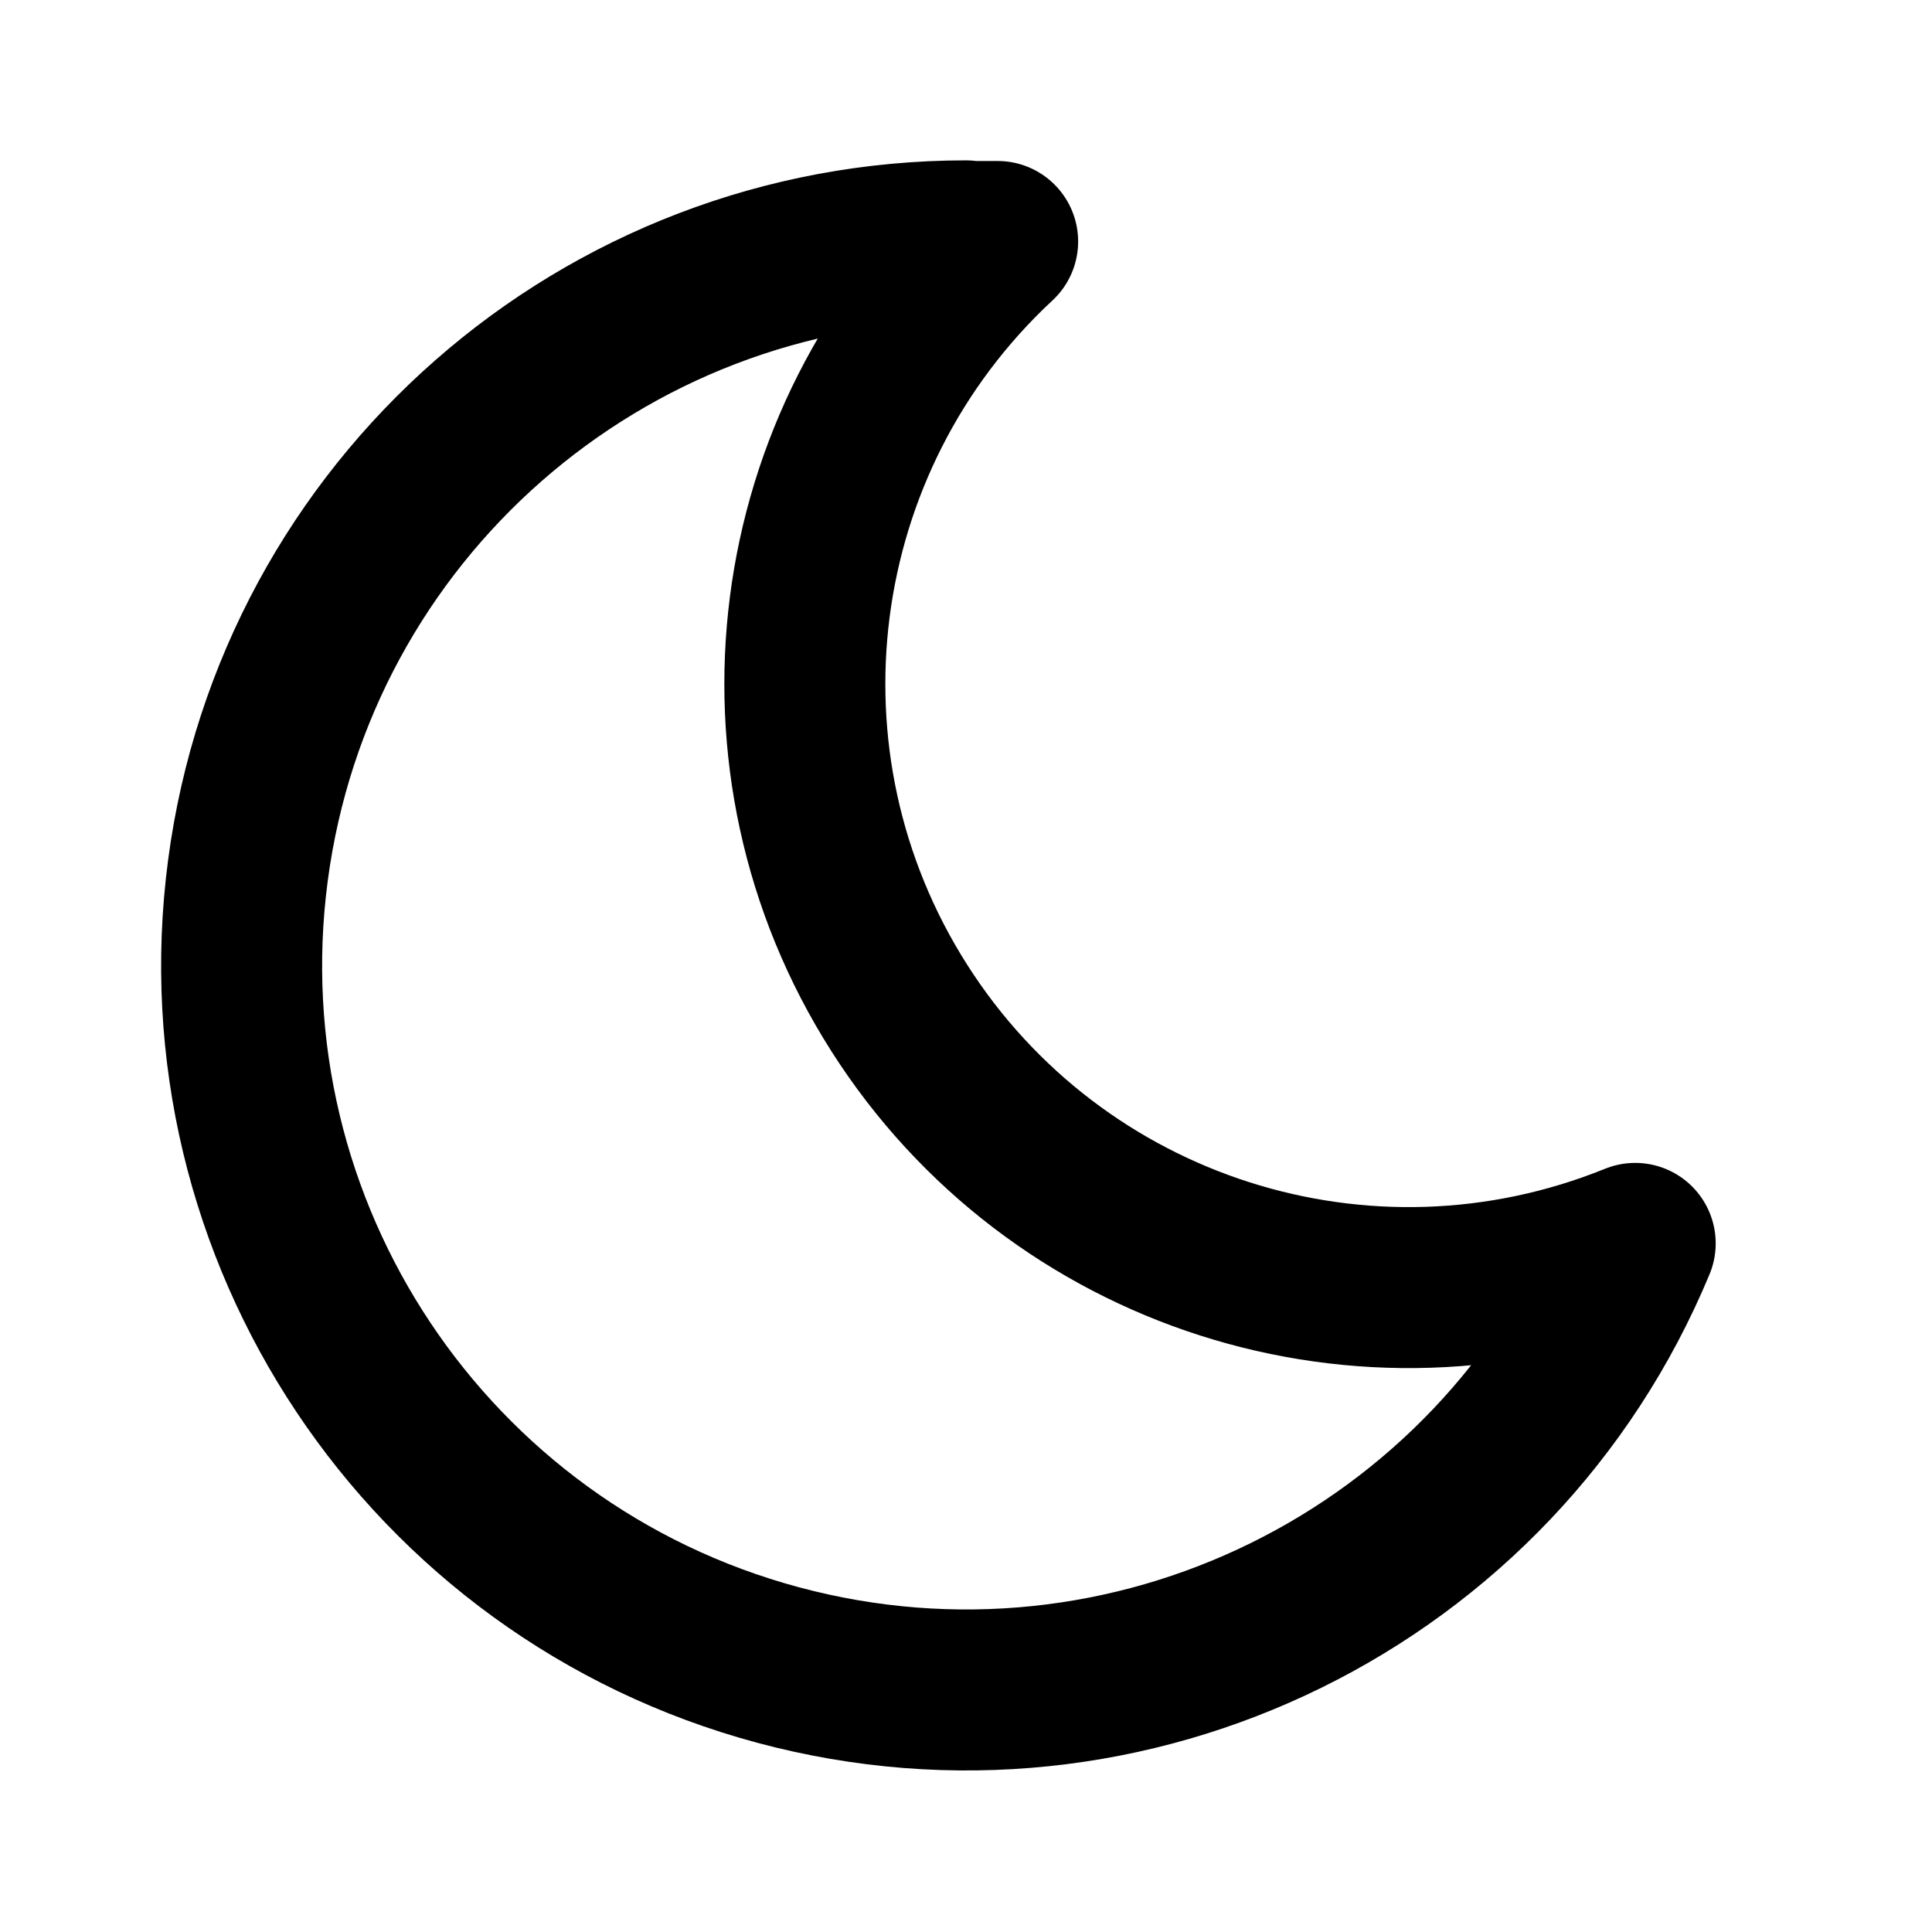
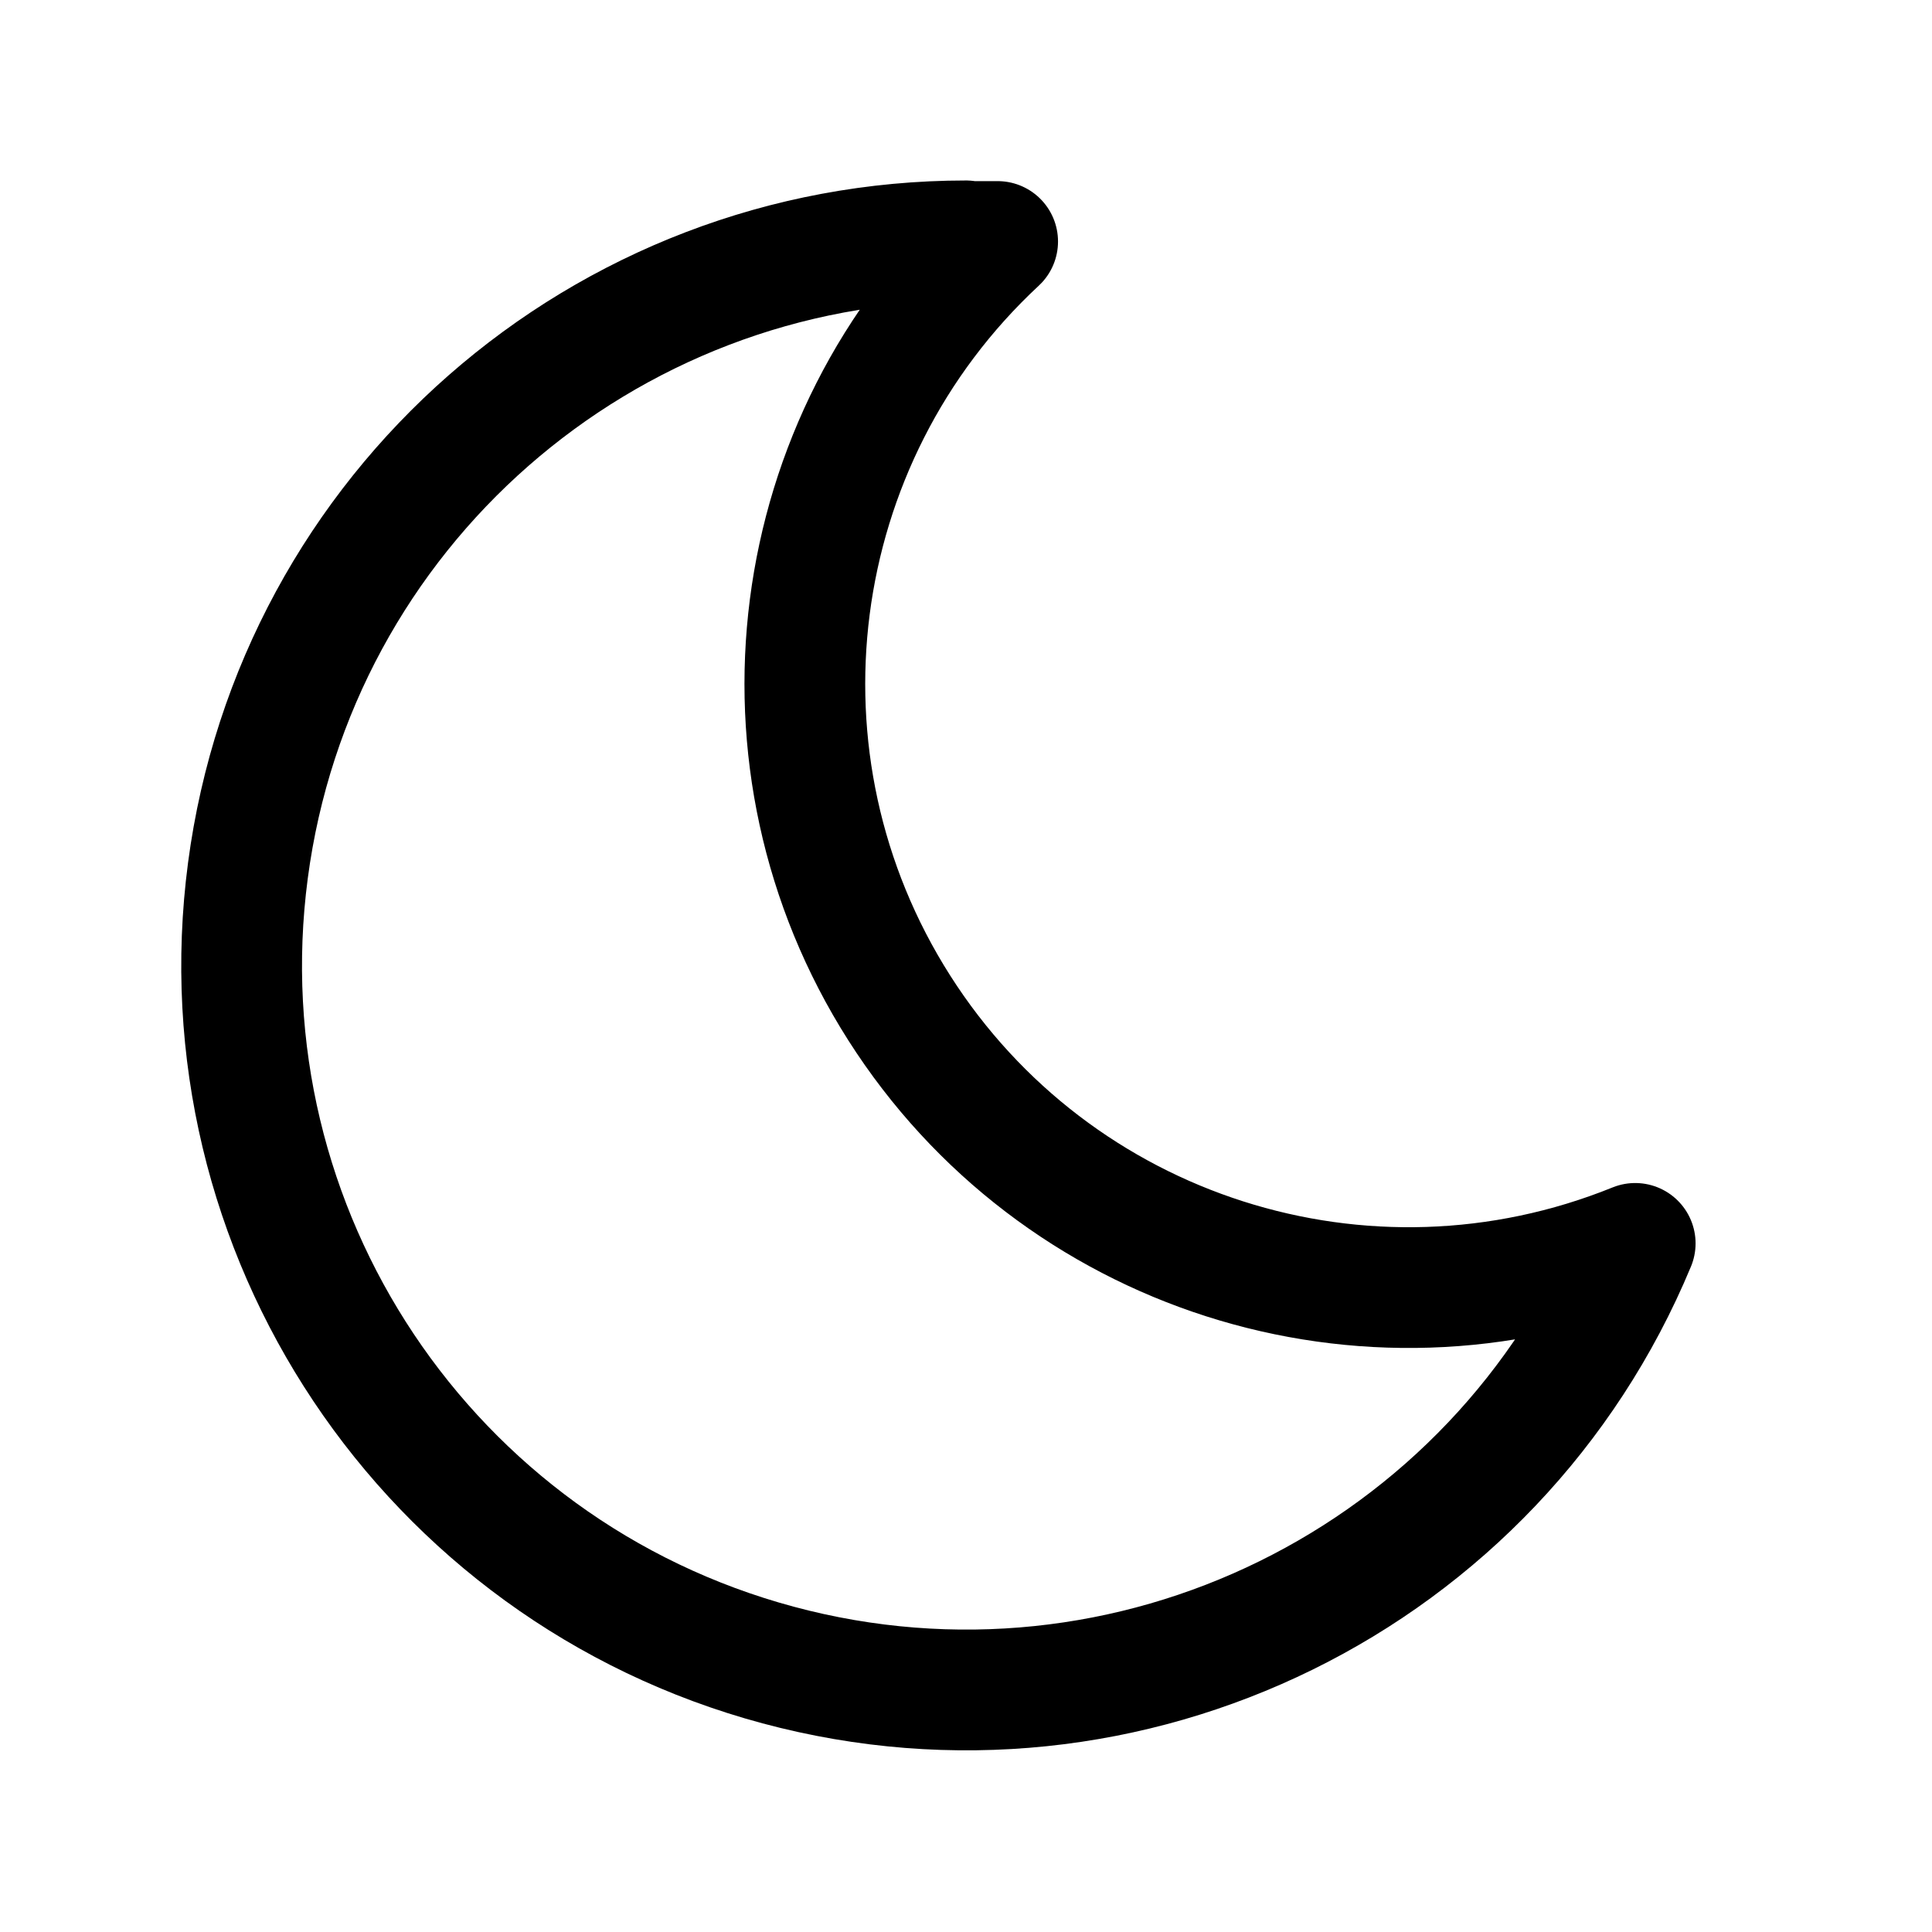
- <svg xmlns="http://www.w3.org/2000/svg" width="24" height="24" viewBox="0 0 24 24" fill="none" stroke="currentColor" stroke-width="2" stroke-linecap="round" stroke-linejoin="round" class="icon icon-tabler icons-tabler-outline icon-tabler-moon">
-   <path stroke="none" d="M0 0h24v24H0z" fill="none" />
+ <svg xmlns="http://www.w3.org/2000/svg" width="24" height="24" viewBox="0 0 24 24" fill="none" stroke="currentColor" stroke-width="1.5" stroke-linecap="round" stroke-linejoin="round">
  <path d="M12 3c.132 0 .263 0 .393 0a7.5 7.5 0 0 0 7.92 12.446a9 9 0 1 1 -8.313 -12.454z" />
</svg>
